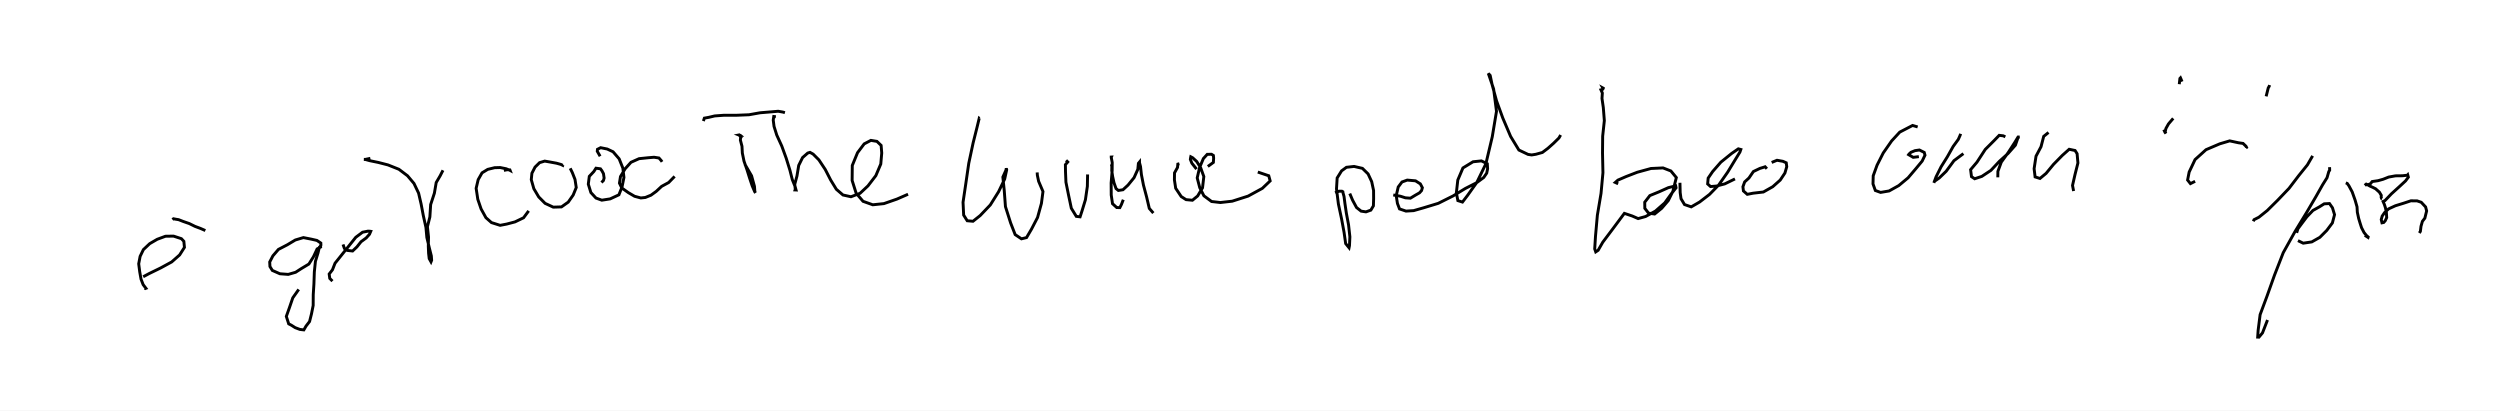
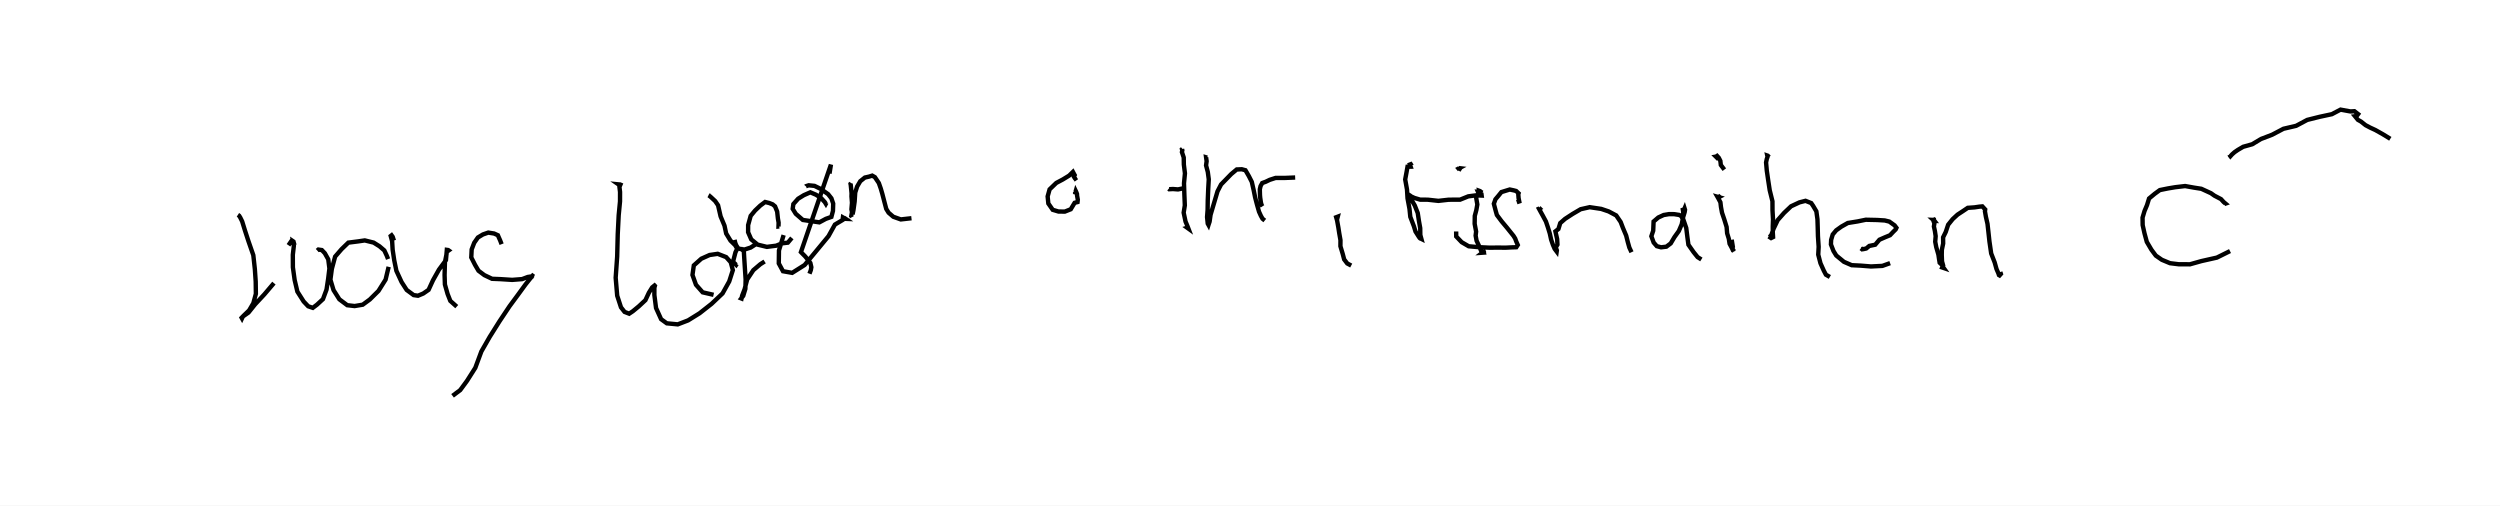
- <svg xmlns="http://www.w3.org/2000/svg" baseProfile="full" height="139.866" version="1.1" width="851.758">
+ <svg xmlns="http://www.w3.org/2000/svg" baseProfile="full" height="115.207" version="1.1" width="569.726">
  <defs />
-   <rect fill="white" height="139.866" width="851.758" x="0" y="0" />
-   <path d="M25,94.693 m24.293,3.551 l0.167,0.071 0.256,-0.094 l-0.949,-1.254 -0.723,-1.878 l-0.441,-2.485 -0.348,-2.723 l0.481,-2.528 1.112,-2.304 l2.155,-2.032 2.559,-1.491 l2.81,-1.038 2.753,-0.045 l2.674,0.873 0.839,0.904 l0.201,2.064 -1.636,2.571 l-2.704,2.387 -3.787,2.062 l-3.865,1.887 -2.058,1.097 m9.959,-19.481 l0.355,-0.275 0.789,0.155 l0.957,0.151 1.604,0.625 l2.039,0.708 1.959,0.963 l1.84,0.688 1.67,0.727 m38.979,5.689 l0.396,-0.753 -0.032,-0.678 l-1.328,-0.891 -1.903,-0.433 l-2.707,-0.534 -2.748,0.818 l-2.697,1.616 -3.06,1.593 l-1.883,2.188 -1.089,2.102 l0.084,1.539 0.815,1.331 l2.568,1.134 2.85,0.216 l2.512,-0.721 1.955,-1.262 l2.573,-1.548 1.536,-2.448 l1.259,-2.69 1.197,-0.639 l-0.016,-0.248 -0.391,0.261 l-0.48,1.956 -0.888,2.906 l-0.369,3.602 -0.142,4.127 l-0.231,3.654 -0.023,3.636 l-0.57,2.853 -0.661,2.62 l-1.207,1.564 -0.739,1.288 l-1.352,-0.162 -1.593,-0.6 l-1.337,-0.852 -0.873,-0.442 l-0.816,-2.54 1.061,-2.989 l1.144,-3.339 2.022,-2.865 m15.092,-15.326 l0.476,1.372 0.988,0.668 l1.795,0.196 1.474,-1.398 l1.403,-1.756 1.76,-1.296 l1.118,-1.247 0.428,-1 l-0.198,-0.033 -0.744,-0.038 l-1.844,0.366 -2.308,1.73 l-7.068,8.834 -0.88,2.239 l-1.12,1.445 0.202,1.485 l0.914,0.932 m37.661,-37.764 l-0.971,1.893 -1.339,2.28 l-0.621,3.628 -1.269,3.88 l-0.269,4.215 -0.834,3.339 l0.374,3.531 -0.073,3.116 l0.096,2.364 0.209,1.833 l0.615,1.113 0.216,-0.538 l-0.105,-1.483 -0.718,-2.862 l-0.81,-3.419 -0.307,-3.418 l-0.917,-4.136 -0.73,-3.854 l-0.861,-3.714 -1.565,-3.278 l-2.201,-2.617 -2.937,-2.216 l-3.735,-1.489 -3.319,-0.849 l-2.926,-0.601 -1.511,-0.425 l-0.439,0.01 0.326,0.021 l1.876,-0.388 m45.483,4.101 l1.119,-0.224 0.937,0.052 l0.071,0.183 -0.24,-0.125 l-1.118,-0.448 -2.027,-0.409 l-1.876,0.051 -2.359,0.57 l-1.939,1.187 -1.315,2.315 l-0.696,2.95 0.567,3.745 l1.122,3.283 1.646,2.984 l1.889,1.67 2.952,0.932 l2.229,-0.426 2.833,-0.744 l2.923,-1.405 1.738,-2.351 m11.674,-15.647 l-0.049,0.146 -0.622,-0.312 l-1.517,-0.425 -2.293,-0.42 l-1.726,-0.297 -1.747,0.524 l-1.544,1.517 -1.074,2.089 l-0.215,2.19 0.873,3.075 l1.669,2.814 2.165,2.184 l2.781,1.293 2.802,-0.084 l2.303,-1.63 1.683,-2.406 l1.048,-2.566 -0.425,-2.757 l-0.908,-2.31 -0.725,-1.476 m10.642,4.828 l0.671,-0.671 0.239,-0.841 l-0.22,-1.496 -0.517,-0.964 l-0.512,-0.69 -1.526,-0.209 l-0.73,1.135 -1.542,1.652 l-0.343,2.653 0.882,2.86 l1.733,1.876 1.991,0.724 l2.847,-0.443 2.974,-1.384 l1.068,-2.69 0.649,-3.237 l-0.363,-3.162 -1.264,-3.166 l-2.078,-2.408 -1.985,-0.939 l-2.251,-0.454 -1.078,0.552 l-0.073,0.658 0.982,1.713 m21.098,1.899 l-0.254,-0.396 -0.801,-0.918 l-1.675,-0.253 -2.015,0.168 l-3.086,0.317 -2.759,1.236 l-1.992,2.205 -1.587,2.652 l-0.349,2.235 0.778,1.636 l2.244,1.604 2.136,1.25 l2.123,0.566 1.545,-0.166 l1.917,-0.779 1.799,-1.306 l1.828,-1.697 2.399,-1.31 l2.03,-2.08 m22.315,-14.209 l-0.454,0.092 0.408,0.164 l-0.106,-0.215 0.199,0.168 l0.153,0.124 -0.307,0.051 l0.294,0.385 -0.1,1.063 l0.545,2.11 0.122,2.32 l0.565,2.737 1.023,2.948 l0.89,2.846 0.869,2.594 l0.792,1.862 0.369,0.577 l-0.236,-0.314 -0.143,-1.921 l-0.98,-3.586 -2.28,-3.928 m-14.153,-14.733 l0.144,-0.393 0.199,-0.599 l1.479,-0.265 2.039,-0.485 l3.18,-0.233 4.317,0.001 l4.205,-0.17 3.762,-0.673 l3.841,-0.32 2.33,-0.199 l1.574,0.274 0.722,0.206 m-3.089,1.402 l-0.713,-0.099 -0.179,1.23 l0.274,2.145 0.921,2.942 l1.72,3.767 1.508,4.151 l1.268,4.098 0.798,3.152 l0.972,2.422 0.31,1.133 l-0.329,-0.016 0.07,-0.212 l-0.182,-1.705 0.757,-2.849 l0.591,-3.592 1.318,-2.667 l1.755,-1.539 0.775,-0.238 l1.069,0.599 1.962,1.964 l2.173,3.283 1.831,3.562 l1.94,3.172 2.261,1.944 l2.725,0.599 3.092,-1.172 l2.697,-2.529 2.681,-3.493 l1.685,-3.97 0.323,-3.747 l-0.208,-2.58 -1.434,-1.377 l-2.056,-0.337 -2.279,1.194 l-2.27,3.005 -1.789,4.356 l-0.05,5.095 1.364,4.337 l2.353,2.771 3.317,1.185 l3.79,-0.398 4.432,-1.54 l3.796,-1.657 m24.31,-25.82 l-0.065,-0.051 -0.744,3.069 l-1.332,5.313 -1.478,6.925 l-1.043,7.157 -0.913,6.144 l0.208,4.364 1.218,1.934 l1.971,0.172 2.44,-1.942 l3.456,-3.62 2.822,-4.505 l2.071,-4.322 0.685,-3.159 l-0.131,-0.501 -0.126,0.668 l-1.046,2.324 0.472,4.592 l0.409,5.475 1.765,5.565 l1.546,3.972 2.139,1.44 l1.732,-0.422 1.692,-2.875 l2.067,-3.98 1.316,-4.796 l0.53,-4.045 -1.485,-3.486 l-0.431,-2.057 -0.062,-0.957 m9.845,-4.139 l0.571,0.576 -0.799,0.915 l0.036,2.404 0.145,3.558 l0.907,4.488 0.93,4.395 l1.693,2.768 1.291,0.157 l0.655,-2.009 1.162,-3.804 l0.662,-4.572 0.081,-4.053 m7.571,-5.898 l0.544,-0.033 -0.054,0.133 l0.326,1.711 -0.022,2.79 l-0.34,4.179 0.026,4.12 l0.439,2.959 1.436,1.308 l1.056,0.035 0.548,-1.085 l0.63,-1.614 m-4.05,-12.054 l0.149,0.759 -0.027,1.392 l0.293,1.965 0.461,2.135 l0.708,2.015 0.792,0.638 l1.57,-0.245 1.717,-1.584 l2.063,-2.537 1.279,-2.837 l0.196,-2.038 0.372,-0.454 l0.001,0.242 0.347,1.304 l0.303,2.735 0.695,3.563 l1.065,4.016 0.927,3.946 l1.38,1.593 m8.012,-16.594 l0.869,-0.226 -0.537,0.141 l-0.111,1.135 -1.02,1.852 l-0.036,2.372 0.434,2.858 l1.884,2.824 1.65,1.063 l2.176,0.203 1.771,-1.454 l1.664,-2.787 0.442,-3.826 l-1.079,-3.016 -1.355,-2.133 l-1.375,-1.262 -0.633,-0.328 l-0.044,0.212 -0.103,0.666 l0.515,1.302 1.589,2.014 m3.851,-0.89 l1.887,-1.39 0.09,-1.475 l-0.085,-0.89 -0.638,-0.406 l-1.458,0.023 -1.322,1.454 l-1.284,3.06 -0.81,3.517 l0.864,3.326 1.422,2.774 l2.611,1.939 2.995,0.348 l4.038,-0.457 5.414,-1.732 l4.844,-2.639 2.667,-2.539 l-0.477,-1.751 -3.732,-1.266 m26.32,7.042 l1.394,-0.514 0.924,-0.008 l0.342,0.194 0.053,0.387 l0.34,1.206 0.312,2.414 l0.478,3.252 0.756,4.02 l0.453,4.083 -0.139,2.999 l-0.146,0.716 -1.157,-1.424 l-0.542,-3.825 -0.844,-4.551 l-1.083,-5.091 -0.651,-5.163 l0.224,-3.718 1.503,-2.419 l1.661,-1.218 2.609,-0.293 l2.836,0.652 1.929,1.895 l1.23,2.634 0.641,3.004 l0.018,2.744 -0.074,2.494 l-0.869,1.459 -1.668,0.595 l-1.649,-0.244 -1.558,-1.231 l-1.351,-2.504 -0.957,-2.258 m14.818,0.479 l2.432,0.43 1.697,0.541 l1.716,0.124 1.7,-1.031 l1.395,-0.795 0.701,-0.776 l0.271,-0.961 -0.684,-1.305 l-1.641,-1.044 -2.832,-0.25 l-1.791,0.649 -1.273,1.694 l-0.688,2.961 0.416,2.649 l0.714,1.87 2.204,0.74 l2.61,-0.161 3.326,-0.944 l5.058,-1.539 5.035,-2.518 l4.184,-2.545 3.876,-1.976 l2.4,-1.774 1.009,-1.483 l0.304,-1.474 -0.1,-1.711 l-2.008,-0.976 -2.849,0.296 l-3.447,2.103 -1.749,4.118 l-0.494,4.386 0.519,2.624 l1.565,0.498 1.756,-2.3 l3.136,-4.4 3.079,-6.333 l2.184,-9.232 1.436,-8.648 l-0.978,-7.622 -1.48,-4.362 l-0.332,-0.945 0.639,0.698 l0.643,3.066 1.529,5.604 l2.124,5.836 2.669,6.273 l2.819,4.639 3.116,1.486 l1.237,0.184 1.409,-0.222 l2.243,-0.62 1.879,-1.416 l1.944,-1.732 1.812,-1.783 l0.586,-1.02 m14.861,-15.761 l-0.509,-0.278 0.119,0.226 l-0.212,0.287 -0.529,0.133 l0.477,1.096 -0.122,1.834 l0.452,3.115 0.349,4.456 l-0.568,5.289 -0.053,5.746 l0.144,6.714 -0.652,7.047 l-1.247,7.417 -0.642,7.213 l-0.263,4.274 0.351,1.015 l0.814,-0.54 1.581,-2.756 l3.34,-4.439 4.017,-5.394 l2.707,0.911 1.982,0.869 l2.534,-0.699 3.366,-1.856 l3.156,-2.774 2.302,-3.177 l1.564,-1.983 -0.133,-0.66 l-2.489,0.613 -3.176,1.423 l-3.132,1.282 -1.742,2.256 l0.033,2.089 1.269,1.632 l2.07,0.303 2.39,-1.936 l2.263,-2.639 1.572,-3.174 l1.172,-4.677 -1.853,-2.243 l-2.674,-1.036 -4.114,0.192 l-4.666,1.279 -3.815,1.473 l-2.785,1.207 -0.896,0.798 l0.978,0.45 m21.054,-0.341 l0.08,3.347 0.287,2.076 l1.192,1.996 2.288,0.789 l2.858,-1.655 3.362,-2.582 l3.11,-3.182 3.068,-4.385 l2.468,-4.069 1.717,-2.784 l0.31,-0.892 -0.85,-0.222 l-2.277,1.573 -3.677,2.97 l-2.793,3.195 -1.53,2.238 l-0.176,1.979 0.986,0.892 l2.017,-0.166 2.826,-0.739 l3.477,-1.692 m10.877,-3.466 l-0.605,-0.677 -0.428,0.152 l-1.346,0.407 -2.214,1.067 l-1.521,2.208 -1.457,1.332 l-0.595,1.654 0.175,1.421 l1.31,1.153 1.994,-0.39 l3.497,-0.405 3.189,-1.803 l2.553,-2.268 1.594,-2.397 l0.624,-2.144 -0.174,-1.331 l-1.14,-0.513 -1.999,-0.356 l-1.829,0.742 m49.744,-12.09 l-1.724,-0.514 -1.68,0.871 l-2.694,1.398 -2.771,3.006 l-2.863,4.105 -2.108,4.169 l-1.304,3.598 -0.074,2.761 l0.798,2.254 1.793,0.649 l2.891,-0.491 3.285,-1.828 l3.185,-2.649 2.59,-3.045 l2.215,-2.664 0.958,-2.003 l-0.256,-0.941 -1.641,-0.823 l-1.511,0.218 -1.372,0.56 l-0.657,0.599 -0.144,0.203 l1.565,0.917 1.927,-0.239 m14.21,-7.785 l-0.142,0.499 -0.627,1.407 l-1.756,2.415 -1.968,3.497 l-2.146,3.438 -1.716,3.428 l-0.752,2.047 0.2,-0.532 l1.638,-1.14 2.371,-2.294 l2.644,-3.601 3.22,-2.404 m14.289,-5.719 l-0.699,-0.343 -1.393,-0.171 l-1.722,1.775 -3.033,3.032 l-2.822,4.332 -2.166,2.559 l0.299,2.376 1.082,0.72 l2.433,-0.801 3.108,-2.058 l2.886,-3.086 2.961,-2.673 l2.49,-2.818 0.96,-2.785 l0.5,-0.017 -0.6,0.093 l-1.078,1.776 -2.242,3.463 l-2.349,3.251 -1.153,3.139 l-0.029,2.027 m17.274,-15.278 l-1.638,1.327 -0.913,3.523 l-1.709,3.232 -0.645,4.27 l0.337,2.787 1.664,0.525 l2.077,-1.731 2.531,-3.066 l2.983,-3.039 2.356,-2.105 l2.008,0.42 0.69,1.088 l0.28,3.155 -0.997,3.96 l-0.843,3.696 0.367,1.912 m36.941,-37.286 l-0.335,-0.835 -0.19,-0.44 l-0.194,0.206 -0.219,1.952 m-5.308,15.491 l0.447,0.82 -0.149,-0.127 l0.177,0.256 0.279,0.36 l-0.25,-0.505 0.247,-1.188 l0.895,-1.598 1.603,-1.862 m24.766,10.083 l0.22,-0.174 -0.203,-0.42 l-0.995,-0.957 -1.573,-0.227 l-2.976,-0.642 -3.376,1.006 l-4.691,2 -3.739,3.374 l-2.009,4.248 -0.529,2.714 l0.974,1.229 1.583,-0.799 m25.368,-32.791 l-0.123,0.431 -0.323,0.548 l-0.717,2.873 m-4.381,42.567 l0.264,-0.549 1.643,-0.837 l2.843,-2.273 3.531,-3.494 l3.9,-4.075 3.288,-4.313 l2.971,-3.682 1.78,-3.074 m5.773,3.854 l0.029,1.052 -0.291,0.437 l-0.607,2.108 -1.524,2.44 l-2.205,3.907 -3.096,5.28 l-4.056,6.669 -4.036,7.243 l-2.979,7.652 -2.557,7.166 l-2.343,6.291 -0.673,5.313 l-0.159,2.339 0.434,0.019 l1.205,-1.451 1.712,-4.393 m9.925,-29.687 l0.438,-1.399 1.392,-1.885 l1.644,-2.179 2.086,-2.179 l2.183,-1.216 1.642,-1.037 l1.802,-0.091 1.016,1.445 l0.709,2.344 -0.737,2.809 l-1.91,2.548 -2.355,2.36 l-2.756,1.56 -2.919,0.434 l-1.783,-0.866 m23.411,-1.687 l-0.161,0.183 0.619,0.4 l0.042,-0.142 -0.169,-0.141 l-0.425,-0.376 -0.806,-0.999 l-0.845,-1.636 -0.487,-1.506 l-0.498,-1.655 -0.455,-2.111 l-0.105,-1.842 -0.651,-2.279 l-0.995,-2.807 -1.134,-2.111 l-0.551,-0.773 -0.506,-0.203 m12.395,5.391 l-0.196,-0.065 -0.142,-0.425 l0.036,-0.658 -0.638,-1.078 l-0.463,-0.406 -0.838,-0.75 l-1.074,-0.537 -0.885,-0.387 l-0.976,-0.57 -0.565,-0.194 l-0.079,-0.136 0.243,0.248 l0.126,0.239 0.668,-0.074 l0.753,-0.253 0.646,-0.793 l1.982,-0.289 1.732,-0.488 l1.897,-0.751 2.292,-0.415 l2.418,-0.03 1.647,-0.184 l0.123,-0.135 0.221,0.801 l-0.964,1.282 -2.145,1.986 l-2.692,2.44 -2.156,2.268 l-0.659,0.305 0.431,0.991 l0.375,1.144 0.312,1.473 l0.119,1.886 -0.499,1.074 l-0.515,0.586 -0.59,0.117 l-0.256,-1.106 0.319,-1.178 l0.826,-1.204 1.372,-1.265 l2.318,-1.064 2.782,-0.858 l2.469,-0.816 2.101,0.007 l1.447,0.487 1.482,1.589 l0.351,1.361 -0.31,1.251 l-0.294,1.201 -0.84,1.102 l-0.478,1.683 -0.212,1.737 l-0.367,0.544 " fill="none" stroke="black" stroke-width="1" />
+   <rect fill="white" height="115.207" width="569.726" x="0" y="0" />
+   <path d="M25,61.641 m29.306,-12.63 l-0.066,-0.039 0.248,0.18 l0.262,0.417 0.436,0.885 l0.638,2.073 0.791,2.421 l1.114,3.209 0.349,3.176 l0.194,2.838 0.039,2.786 l-0.574,2.132 -0.963,1.643 l-1.262,1.216 -0.446,0.46 l0.082,0.147 0.201,-0.43 l1.286,-0.902 1.514,-1.891 l2.086,-2.237 2.19,-2.576 m3.314,-8.624 l0.646,-0.94 0.504,0.124 l-0.009,-0.035 -0.091,-0.061 l0.179,1.013 -0.237,2.067 l0.014,2.854 0.4,2.885 l0.625,2.65 1.436,2.263 l1.026,1.081 1.053,0.36 l0.957,-0.727 1.361,-1.26 l0.808,-2.172 0.374,-2.48 l0.284,-2.326 -0.264,-2.093 l-0.776,-1.387 -0.683,-0.721 l-0.793,-0.118 -0.256,0.229 m16.141,1.943 l-0.277,-0.732 -0.576,-1.241 l-1.1,-0.945 -1.336,-0.839 l-2.017,-0.499 -1.509,0.221 l-2.243,0.285 -1.537,1.487 l-1.472,1.698 -0.744,2.779 l-0.331,2.47 0.712,2.376 l1.329,2.105 1.794,1.342 l1.682,0.195 1.848,-0.311 l1.621,-1.186 1.972,-1.953 l1.618,-2.578 0.696,-2.913 m1.196,-5.984 l-0.274,-0.849 -0.249,-0.347 l-0.201,0.158 0.324,1.185 l0.114,1.936 0.364,2.417 l0.49,2.39 1.184,2.565 l1.161,1.8 1.59,1.174 l0.986,0.144 1.204,-0.505 l1.213,-0.839 1.007,-2.19 l1.355,-2.409 1.592,-2.159 l0.166,-1.889 0.464,-0.332 l-0.119,-0.084 -0.305,-0.045 l-0.072,0.977 -0.36,1.834 l-0.081,2.928 0.071,2.149 l0.611,2.152 0.622,1.583 l1.469,1.315 m10.22,-14.231 l-0.326,-0.849 -0.372,-0.836 l-0.143,-0.351 -0.874,-0.397 l-1.32,-0.21 -1.217,0.422 l-1.15,0.696 -0.837,1.201 l-0.583,1.519 -0.089,1.825 l0.856,1.69 0.787,1.338 l1.34,1.005 1.747,0.832 l1.909,0.078 2.683,0.17 l2.262,-0.176 1.282,-0.482 l1.026,-0.161 0.325,0.05 l-0.247,-0.177 -0.58,0.695 l-1.014,1.273 -1.672,2.294 l-1.996,2.707 -2.28,3.42 l-2.234,3.555 -1.893,3.312 l-1.382,3.724 -1.897,2.984 l-1.54,2.097 -1.748,1.308 m38.713,-47.933 l-0.539,-0.233 -0.136,-0.001 l-0.231,-0.023 0.321,0.222 l-0.103,0.303 0.144,1.209 l-0.006,2.16 -0.302,3.139 l-0.218,4.338 -0.129,5.086 l-0.341,4.822 0.347,4.09 l0.862,2.647 0.816,1.047 l1.054,0.408 0.836,-0.56 l1.357,-1.118 1.506,-1.406 l0.789,-1.693 0.75,-1.211 l0.54,-0.436 0.079,0.082 l-0.115,0.427 -0.001,1.666 l0.379,2.955 1.153,2.546 l1.298,0.943 2.499,0.238 l2.359,-0.907 2.612,-1.622 l2.744,-2.156 2.492,-2.362 l1.522,-2.735 0.827,-2.58 l-0.484,-1.795 -1.052,-1.173 l-1.916,-0.745 -1.85,0.269 l-1.888,0.848 -1.706,1.521 l-0.308,2.18 0.798,2.232 l1.528,1.726 2.483,0.569 m5.287,-7.04 l-0.137,0.212 -0.71,-0.702 l0.171,-0.703 0.378,-1.46 l0.514,-1.05 -0.368,-0.591 l-0.206,-0.55 -0.145,-0.638 m1.439,1.779 l-0.087,0.137 0.762,0.645 l0.078,1.408 0.166,2.572 l0.163,2.482 -0.057,2.132 l-0.488,1.598 -0.454,0.587 l0.066,0.025 0.138,-0.659 l0.557,-1.444 0.588,-2.236 l1.41,-2.129 1.593,-1.353 l0.978,-0.619 m10.217,2.782 l0.305,-0.806 0.122,-0.677 l-0.221,-0.963 -0.498,-0.665 l-0.69,-0.838 -0.605,-0.611 l-0.357,-0.365 6.839,-19.94 l-0.329,2.045 m-10.455,14.019 l-1.063,3.509 -0.039,2.949 l0.961,1.779 2.092,0.369 l2.83,-1.783 2.736,-3.297 l2.706,-3.276 1.465,-2.643 l1.749,-1.043 0.034,-0.263 l0.042,-0.33 0.182,0.105 l0.021,0.147 0.236,0.141 l-0.196,-0.084 0.379,0.017 l-0.383,-0.26 m-30.525,-4.978 l-0.283,-0.089 0.361,0.261 l1.094,1.016 0.661,0.964 l0.577,2.525 0.888,2.118 l0.381,1.787 0.989,1.624 l1.058,1.038 0.369,0.636 l0.92,0.253 0.866,0.098 l1.377,-0.447 1.306,-0.843 m5.217,-3.973 l-0.178,0.019 0.028,-0.881 l-0.159,-0.917 -0.174,-1.609 l-0.479,-1.184 -0.548,-0.457 l-0.786,-0.307 -0.933,-0.232 l-1.105,0.825 -1.179,1.121 l-1.004,1.217 -0.578,2.097 l-0.006,1.632 0.711,1.627 l1.466,1.2 2.099,0.509 l2.116,-0.27 1.329,-0.533 l1.333,-0.159 0.914,-1.08 m7.891,-8.017 l-0.139,0.254 -0.243,-0.395 l-0.872,-0.96 -1.149,-0.727 l-1.276,-0.543 -1.476,0.65 l-1.304,0.803 -1.086,1.217 l-0.156,1.085 0.697,1.132 l1.621,1.409 1.909,0.279 l1.85,0.267 1.482,-0.799 l1.262,-0.446 0.359,-1.364 l0.051,-1.669 -0.408,-1.204 l-0.747,-0.944 -1.699,-1.2 l-1.405,-0.686 -1.321,-0.133 l-0.62,0.208 -0.029,0.034 m10.294,-0.786 l-0.117,0.193 0.058,0.317 l0.181,1.845 -0.023,0.727 l0.118,1.434 -0.126,1.499 l0.123,0.649 -0.094,0.534 l0.263,-0.039 -0.034,0.018 l0.199,-0.956 0.276,-1.971 l0.131,-2.047 0.433,-1.368 l0.721,-1.22 1.042,-0.836 l0.969,-0.216 0.708,-0.223 l0.605,0.345 0.906,1.346 l0.445,1.27 0.351,1.208 l0.477,1.836 0.415,1.581 l0.534,0.862 1.076,0.925 l1.705,0.608 2.433,-0.272 m36.906,-8.753 l0.385,-0.272 -0.273,-0.446 l0.173,-0.356 -0.076,-0.132 l-0.318,-0.6 -0.869,0.847 l-1.443,0.882 -1.482,0.784 l-1.526,1.469 -0.447,1.604 l0.156,1.607 1.003,1.446 l1.319,0.394 1.445,0.015 l1.343,-0.532 0.885,-1.47 l0.662,-0.169 0.062,-0.555 l-0.166,-0.905 -0.018,-0.385 l-0.179,-0.469 -0.102,-0.213 l-0.062,0.215 -0.151,-0.137 l0.207,0.386 -0.211,-0.207 l0.079,0.201 -0.054,-0.076 m24.496,-9.992 l-0.094,0.084 0.075,0.244 l-0.091,0.418 0.411,1.235 l0.026,1.618 0.252,1.992 l-0.218,2.263 0.086,2.577 l0.103,2.457 -0.265,1.667 l0.428,2.023 0.397,0.937 l0.259,0.672 -0.276,-0.199 l0.067,-0.02 -0.244,-0.503 m-4.054,-8.351 l0.119,0.097 0.86,-0.047 l1.159,0.089 1.413,-0.301 m5.231,-6.938 l-0.248,-0.075 0.121,0.882 l-0.128,0.958 0.395,1.496 l0.222,1.666 -0.121,2.135 l-0.109,2.647 -0.036,2.208 l-0.122,1.617 0.094,0.913 l0.057,0.572 0.171,0.312 l0.014,-0.042 0.245,-0.724 l0.214,-1.528 1.585,-5.354 l0.813,-1.57 2.311,-2.371 l1.254,-1.05 1.151,-0.048 l0.842,0.228 0.774,1.335 l0.669,1.317 0.435,1.923 l0.325,1.614 0.438,1.684 l0.453,1.582 0.427,0.941 l0.369,0.651 0.509,0.412 m-0.53,-3.228 l-0.178,-0.269 -0.163,-0.563 l-0.171,-1.149 -0.048,-0.579 l-0.035,-1.332 0.166,-0.734 l0.383,-0.694 0.791,-0.289 l0.923,-0.442 1.333,-0.43 l2.04,0.002 2.418,-0.098 m9.463,8.58 l0.239,0.35 0.001,-0.007 l-0.358,0.136 0.212,0.751 l0.285,1.588 0.196,1.269 l0.284,1.609 -0.011,1.382 l0.538,1.8 0.313,1.202 l0.704,0.924 0.907,0.482 m13.697,-22.862 l-0.006,-0.045 -0.122,-0.192 l-0.196,0.077 0.165,0.488 l-0.712,0.019 -0.229,1.292 l-0.297,1.597 0.412,2.305 l0.118,1.998 0.45,2.402 l0.183,1.817 0.821,2.152 l0.364,1.196 0.765,1.207 l0.194,0.263 0.266,0.225 l-0.283,-0.217 0.398,0.201 l-0.241,-0.889 -0.023,-1.564 l-0.294,-1.651 -0.271,-1.791 l-0.674,-1.712 -0.888,-1.517 l-0.122,-0.378 -0.079,-0.379 l0.055,0.035 0.052,0.091 l0.875,0.414 1.352,0.401 l1.722,0.008 2.41,0.267 l2.342,-0.264 2.614,-0.016 l1.859,-0.749 1.7,-0.227 l1.346,0.049 -0.081,-0.627 l0.099,-0.063 0.107,0.018 l-0.369,-0.227 -0.119,-0.121 l-0.24,-0.087 0.032,0.294 l-0.25,-0.025 0.173,0.391 l-0.364,0.29 -0.231,0.673 l0.258,1.513 -0.223,1.261 l-0.358,1.348 -0.027,1.798 l0.332,1.767 -0.11,0.925 l0.218,1.164 0.458,0.969 l0.287,0.641 0.277,0.671 l0.412,0.345 -0.132,0.103 l0.328,-0.023 -0.04,-0.142 l0.048,-0.096 -0.157,-0.368 m-5.358,-18.269 l-0.232,-0.277 0.178,-0.096 l-0.098,-0.011 0.627,0.417 m12.556,7.362 l0.567,-0.192 -0.152,-0.74 l-0.067,-0.857 0.02,-0.097 l0.048,-0.149 -0.559,-0.528 l-0.543,-0.144 -0.91,-0.192 l-0.798,0.245 -1.105,0.341 l-0.689,0.852 -0.667,0.785 l-0.365,1.028 0.437,1.67 l0.252,0.882 1.092,1.457 l1.205,1.439 0.534,0.665 l0.966,1.203 0.386,0.627 l0.22,0.618 0.362,0.824 l-0.338,0.517 -1.037,0.031 l-1.4,0.07 -1.544,-0.016 l-2.185,0.013 -2.475,-0.118 l-2.209,-0.2 -1.594,-0.93 l-1.247,-1.308 -0.016,-1.135 m18.862,-5.42 l0.153,0.155 -0.148,0.07 l0.361,0.664 0.486,0.872 l0.745,1.389 0.462,1.362 l0.422,1.379 0.303,1.389 l0.409,1.191 0.398,0.915 l0.46,0.615 0.022,-0.151 l0.015,-0.119 -0.244,-0.685 l0.378,-0.632 -0.067,-1.255 l-0.397,-1.755 0.687,-0.547 l0.414,-1.346 1.093,-0.96 l1.719,-1.121 1.84,-1.079 l2.062,-0.465 2.624,0.393 l1.696,0.573 1.723,0.917 l1.013,1.488 0.521,1.363 l0.733,1.734 0.374,1.488 l0.352,1.248 0.493,1.06 m11.621,-7.617 l-0.068,-0.186 -0.146,-0.366 l-0.54,-0.327 -1.113,-0.175 l-1.189,-0.015 -1.244,0.209 l-1.217,0.562 -1.073,0.919 l-0.087,2.084 -0.422,1.265 l0.524,1.441 0.716,0.824 l0.971,0.262 1.204,-0.141 l0.997,-0.751 0.85,-1.43 l0.999,-1.395 0.656,-1.527 l0.338,-1.673 0.332,-1.09 l0.085,-0.544 -0.103,-0.33 l-0.103,0.242 -0.284,0.093 l0.085,0.518 -0.115,1.291 l0.799,2.335 0.244,1.978 l0.249,1.835 1.179,1.684 l0.918,1.142 0.855,0.534 m4.219,-14.185 l-0.136,-0.112 -0.153,0.135 l0.066,-0.034 -0.337,-0.094 l0.178,0.314 0.504,0.95 l0.126,1.078 0.235,1.287 l0.541,1.593 0.51,1.664 l0.12,1.448 0.38,1.229 l0.173,1.129 0.554,1.043 l0.328,0.722 -0.05,-0.217 l0.141,0.1 -0.425,-0.697 l0.197,-0.256 -0.261,-1.595 m-3.004,-18.339 l-0.603,-0.601 0.167,-0.029 l0.005,-0.04 -0.179,-0.404 l0.669,0.731 0.363,0.714 l0.107,0.936 0.801,1.063 m10.205,-2.847 l-0.315,-0.333 -0.108,-0.037 l0.06,0.289 -0.173,0.502 l-0.16,0.785 0.164,1.867 l0.322,2.207 0.346,2.259 l0.624,2.522 0.01,2.081 l0.117,2.038 -0.057,1.614 l0.008,1.378 0.061,1.041 l-0.451,0.222 -0.558,-0.359 l0.222,0.114 0.403,-0.486 l0.5,-1.386 0.943,-1.975 l1.455,-1.643 1.583,-1.502 l1.908,-0.893 1.391,-0.357 l1.301,0.517 0.436,0.645 l0.732,1.236 0.251,1.816 l0.058,1.818 0.052,2.016 l0.162,2.434 -0.093,1.784 l0.507,1.962 0.754,1.68 l0.486,0.928 0.901,0.519 m7.06,-6.531 l0.269,0.202 0.105,-0.059 l0.196,0.044 0.651,-0.143 l0.707,-0.584 1.346,-0.281 l0.963,-1.135 1.292,-0.564 l1.125,-0.463 0.744,-0.791 l0.534,-0.524 0.182,-0.372 l-0.419,-0.556 -1.205,-0.866 l-1.048,-0.257 -1.735,-0.105 l-2.573,-0.058 -1.864,0.382 l-2.246,0.363 -1.472,0.833 l-1.172,0.838 -0.787,0.948 l-0.362,1.223 -0.049,1.035 l0.58,1.498 0.636,1.033 l1.75,1.438 1.766,0.767 l2.064,0.1 2.335,0.189 l2.599,-0.13 1.754,-0.626 m9.734,-9.757 l0.282,0.072 -0.178,-0.165 l0.418,0.018 -0.465,-0.249 l0.31,0.418 -0.236,-0.016 l0.227,0.638 -0.107,0.692 l0.225,1.031 0.174,1.169 l-0.101,1.273 0.235,1.225 l0.49,1.712 0.153,1.041 l0.135,0.806 0.737,0.681 l-0.162,0.397 0.345,0.118 l-0.245,-0.345 0.111,-0.254 l-0.249,-0.902 -0.059,-1.484 l0.022,-1.162 0.298,-1.435 l-0.016,-1.402 0.603,-1.221 l0.548,-1.646 1.026,-1.278 l1.106,-1.021 1.246,-0.818 l1.093,-0.737 1.541,-0.11 l1.103,-0.162 0.679,-0.059 l0.647,0.703 -0.055,0.414 l0.22,1.264 0.364,1.599 l0.21,1.884 0.232,2.133 l0.396,2.728 0.797,2.05 l0.412,1.481 0.428,0.99 l0.133,0.406 0.139,0.081 l0.307,-0.345 -0.14,-0.431 m51.05,-15.502 l0.275,-0.095 -0.422,-0.356 l-0.606,-0.666 -1.485,-0.776 l-0.805,-0.568 -2.192,-1.007 l-1.669,-0.261 -2.026,-0.363 l-2.252,0.265 -1.661,0.279 l-1.85,0.375 -1.162,0.845 l-1.293,1.073 -0.465,1.499 l-0.572,1.365 -0.446,1.495 l0.026,1.704 0.419,1.881 l0.529,1.946 1.057,1.792 l0.991,1.333 1.38,0.957 l1.85,0.77 1.98,0.243 l2.566,0.013 2.612,-0.734 l3.524,-0.792 3,-1.488 m-0.088,-21.517 l0.085,-0.253 -0.111,-0.125 l0.208,0.272 0.366,-0.409 l0.575,-0.509 0.759,-0.521 l1.201,-0.704 2.07,-0.582 l1.978,-1.192 2.56,-0.979 l2.577,-1.354 2.889,-0.674 l2.521,-1.344 2.821,-0.706 l2.803,-0.601 1.974,-1.038 l2.254,0.414 0.907,-0.053 l0.849,0.658 -0.107,0.147 l-0.256,0 -0.093,0.314 l-0.257,0.033 0.669,0.821 l0.682,0.376 1.06,0.837 l1.038,0.55 1.193,0.553 l1.733,0.976 1.67,1.024 " fill="none" stroke="black" stroke-width="1" />
</svg>
